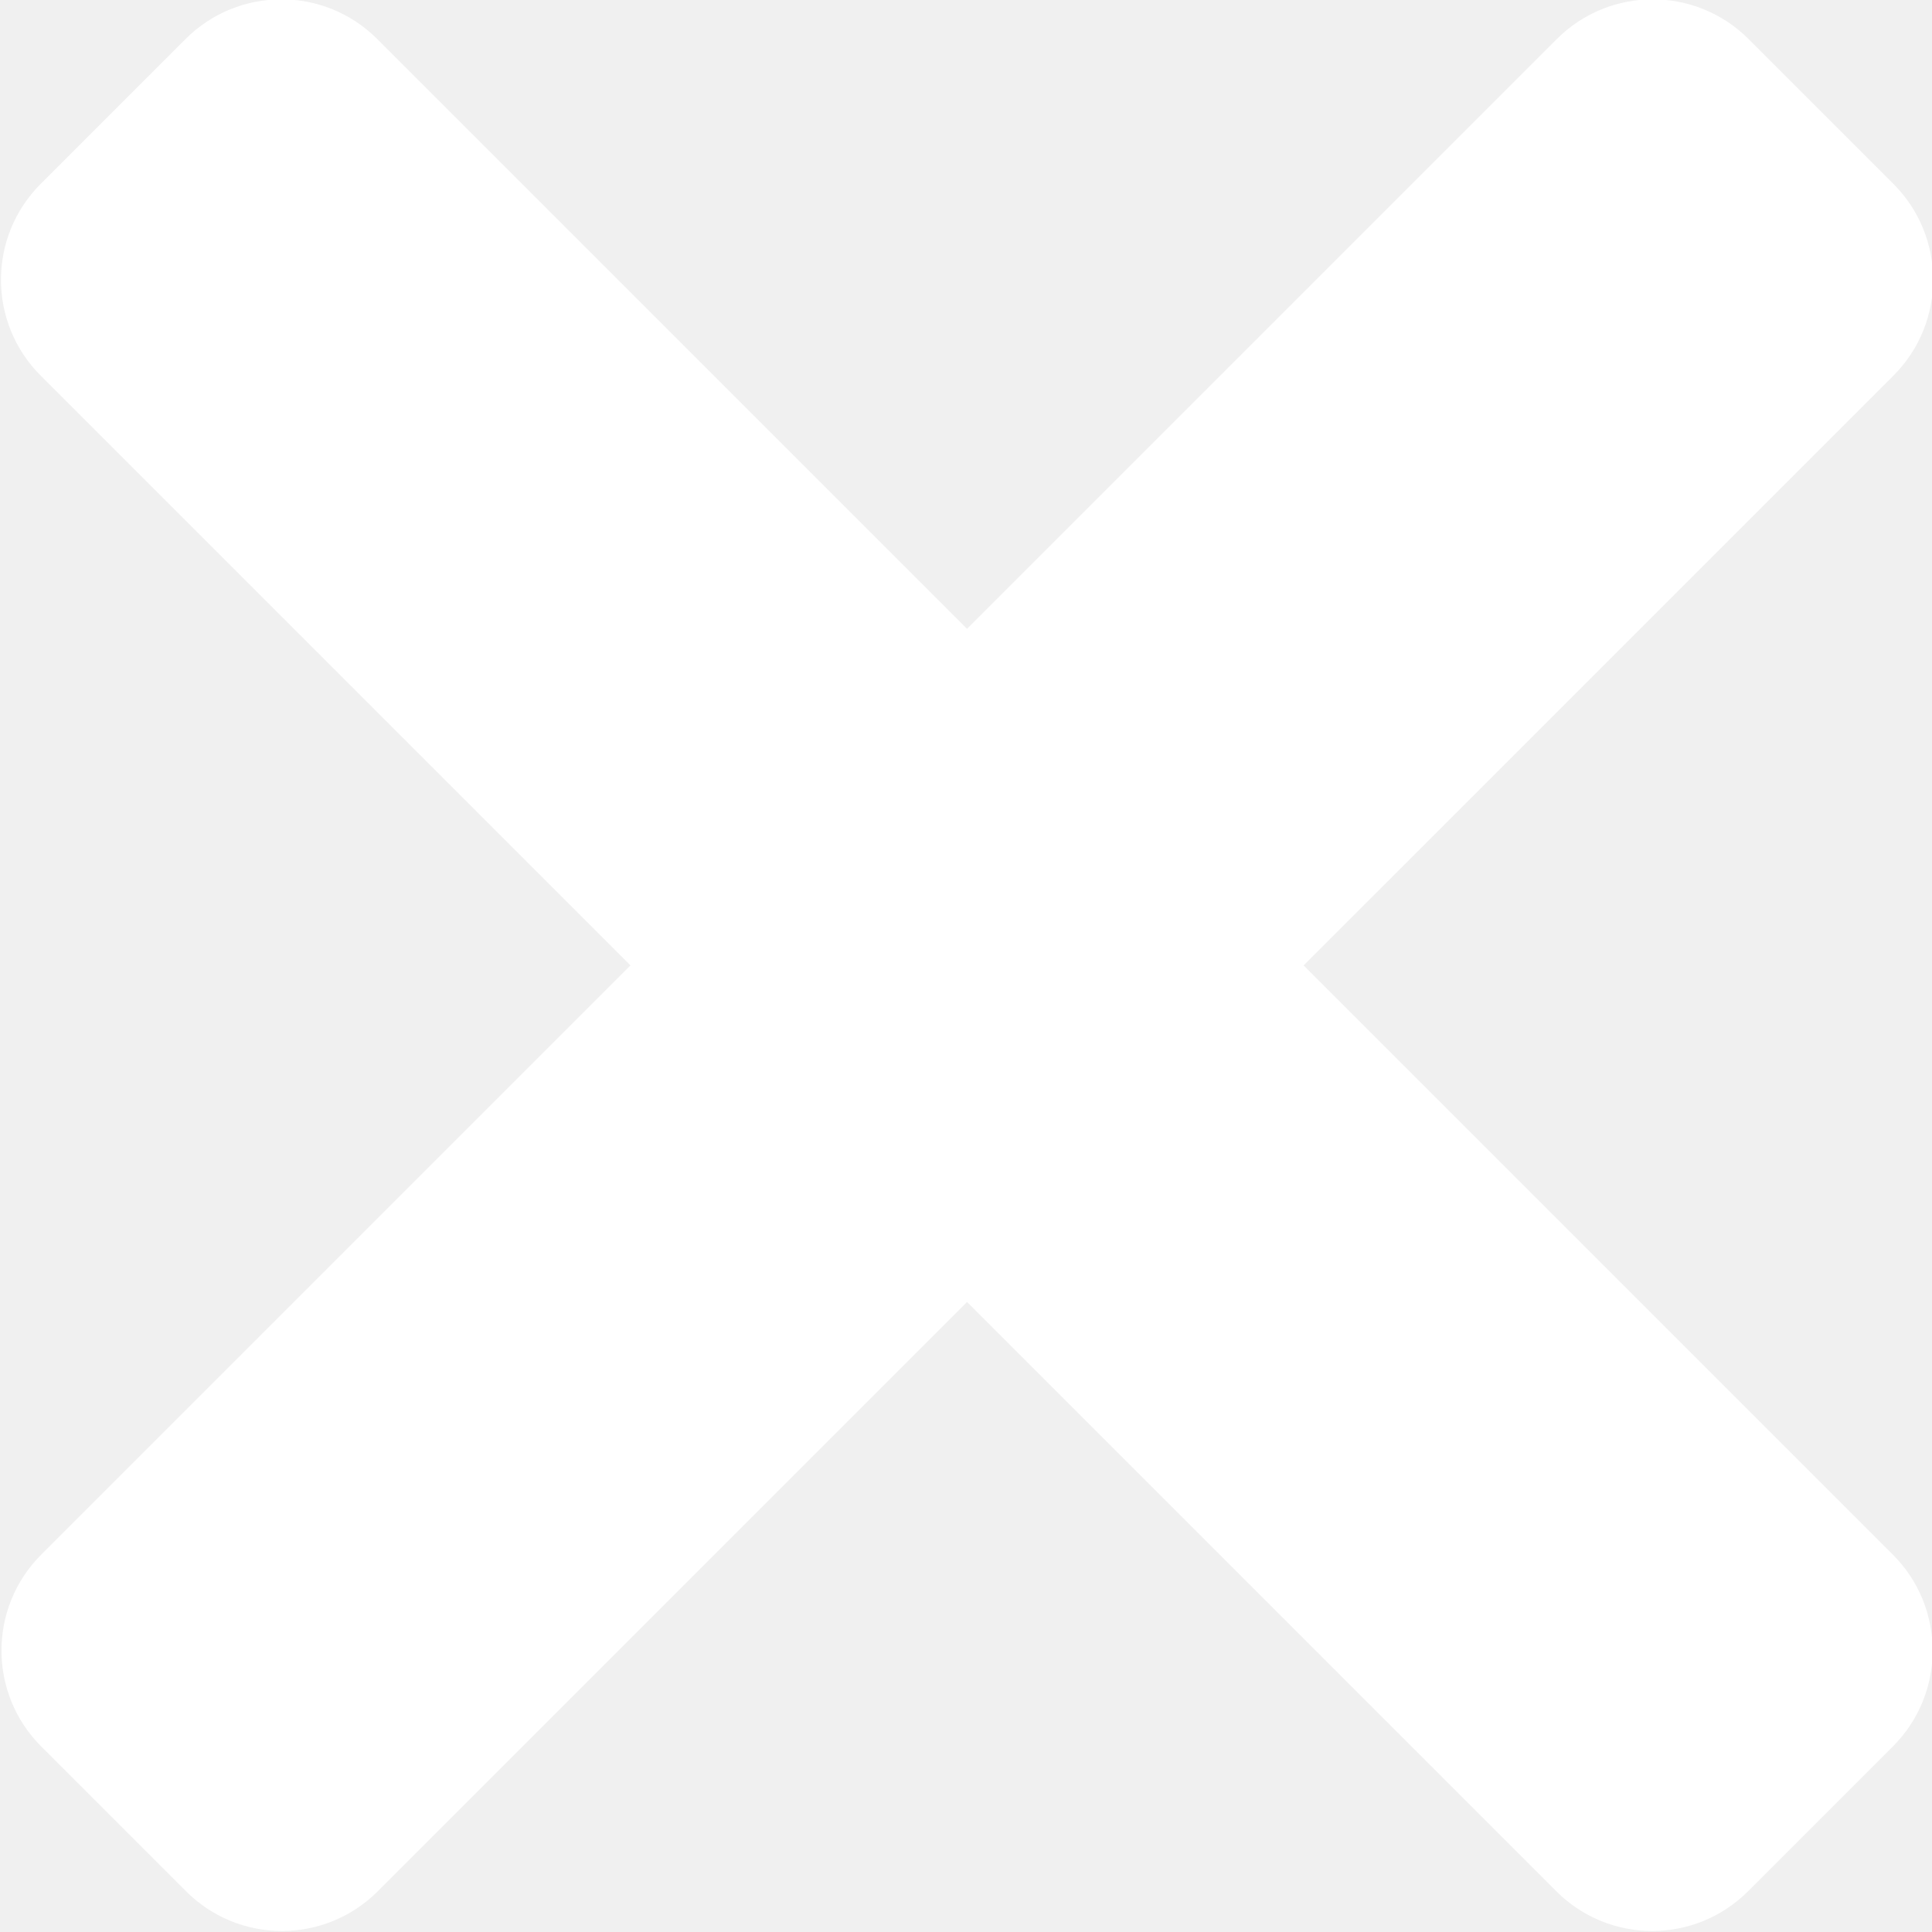
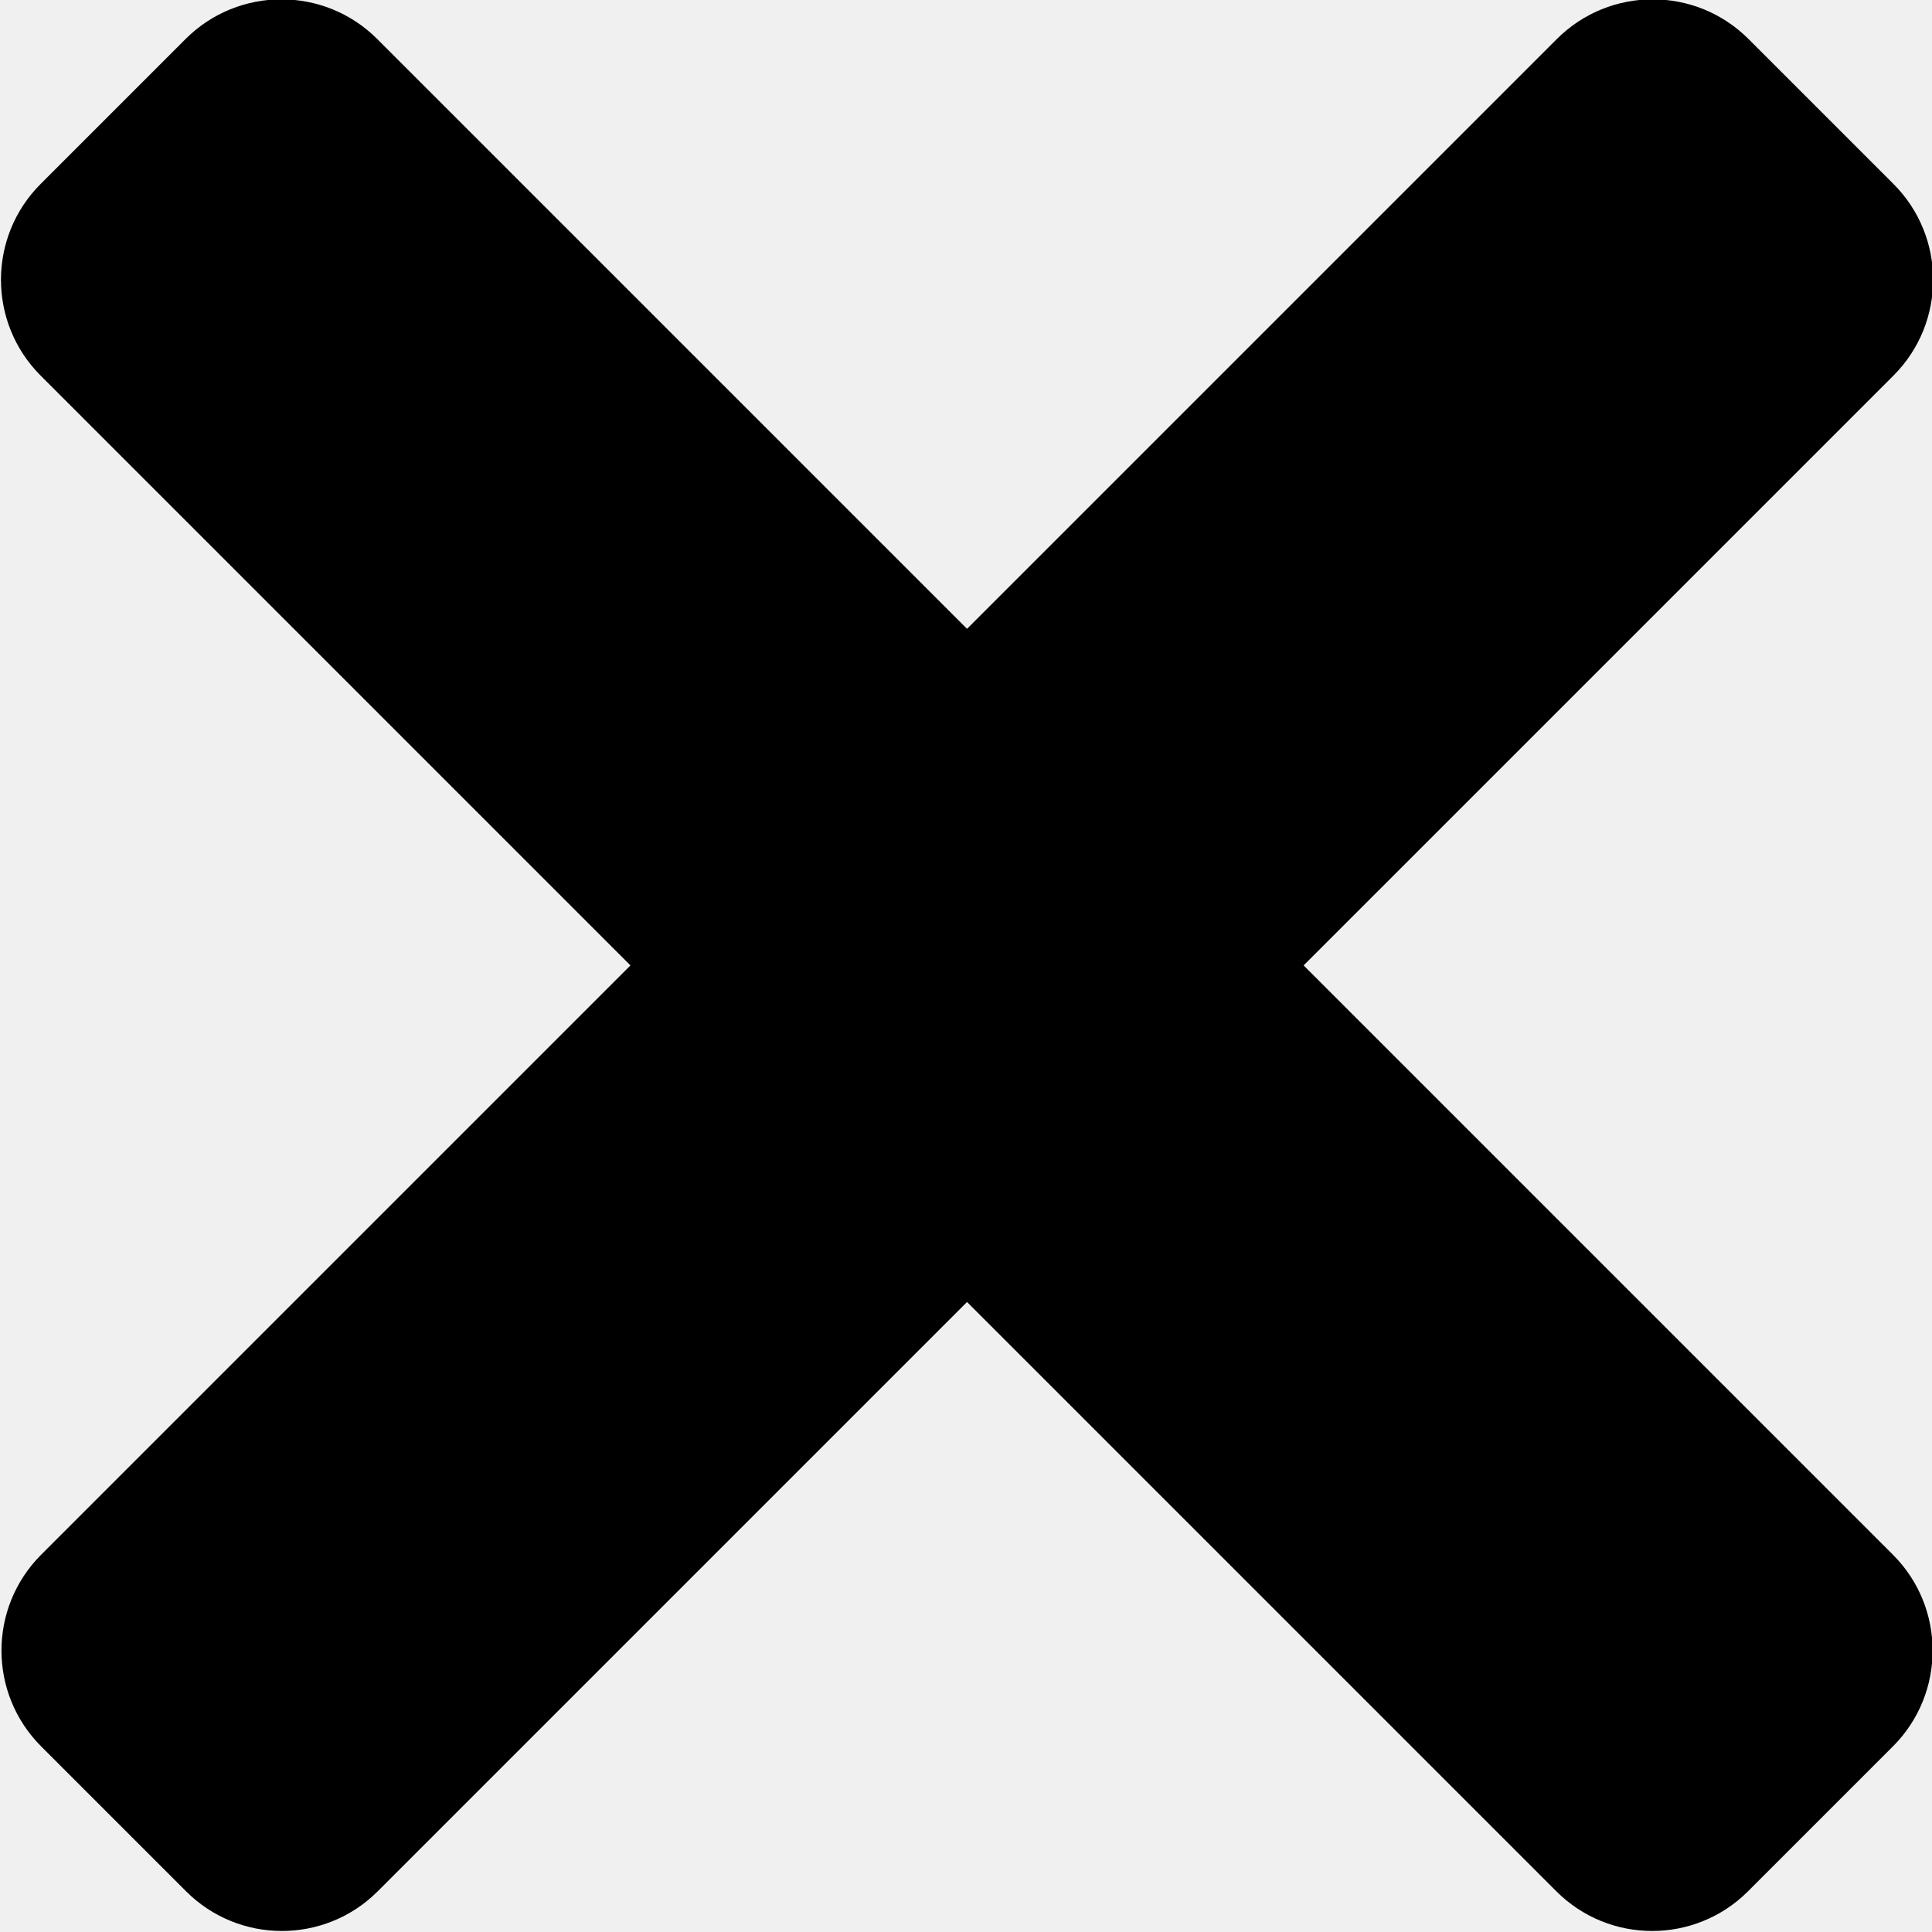
<svg xmlns="http://www.w3.org/2000/svg" width="32" height="32" version="1.1" viewBox="0 0 8.467 8.467">
  <g transform="translate(15.497 -160.79)">
    <g transform="matrix(1 0 0 1.0946 0 -15.614)">
-       <rect transform="matrix(.73829 .67448 -.73829 .67448 0 0)" x="109.64" y="128.96" width="10.135" height="1.998" ry=".569" style="fill:#fff" />
-       <rect transform="matrix(-.73829 .67448 .73829 .67448 0 0)" x="124.89" y="113.71" width="10.135" height="1.998" ry=".569" style="fill:#fff" />
+       <rect transform="matrix(.73829 .67448 -.73829 .67448 0 0)" x="109.64" y="128.96" width="10.135" height="1.998" ry=".569" />
+       <rect transform="matrix(-.73829 .67448 .73829 .67448 0 0)" x="124.89" y="113.71" width="10.135" height="1.998" ry=".569" />
    </g>
  </g>
</svg>
